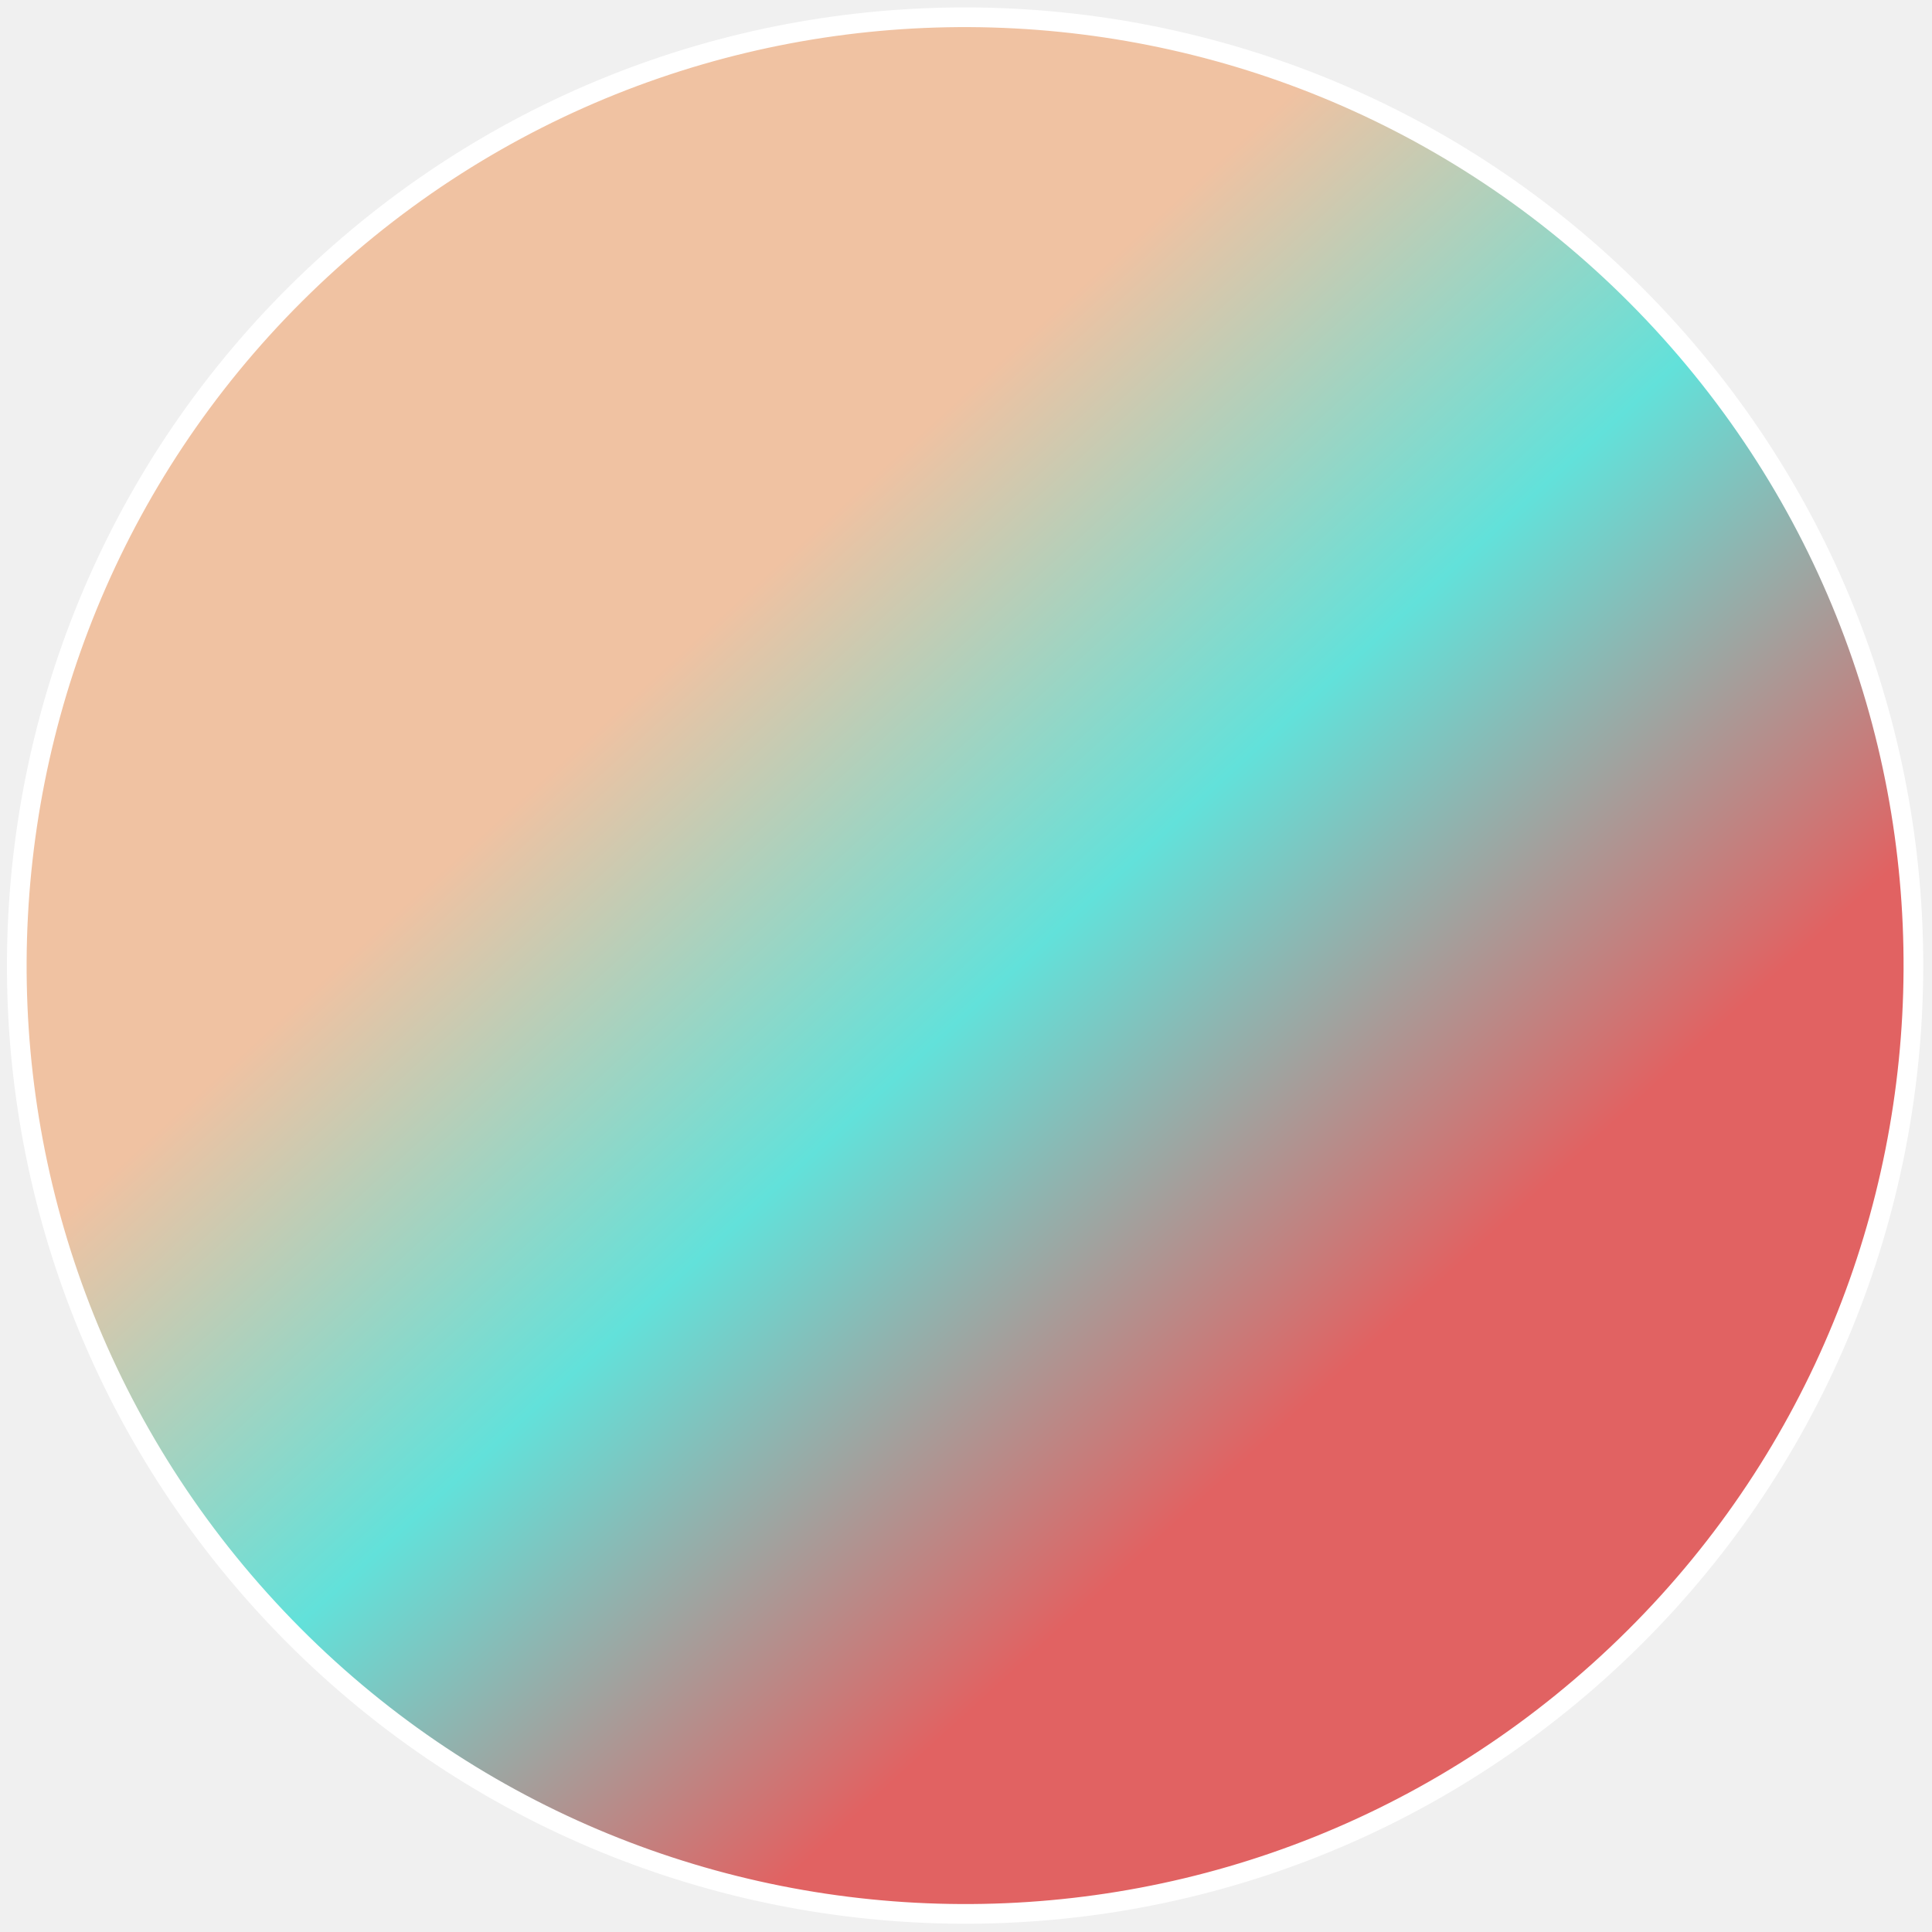
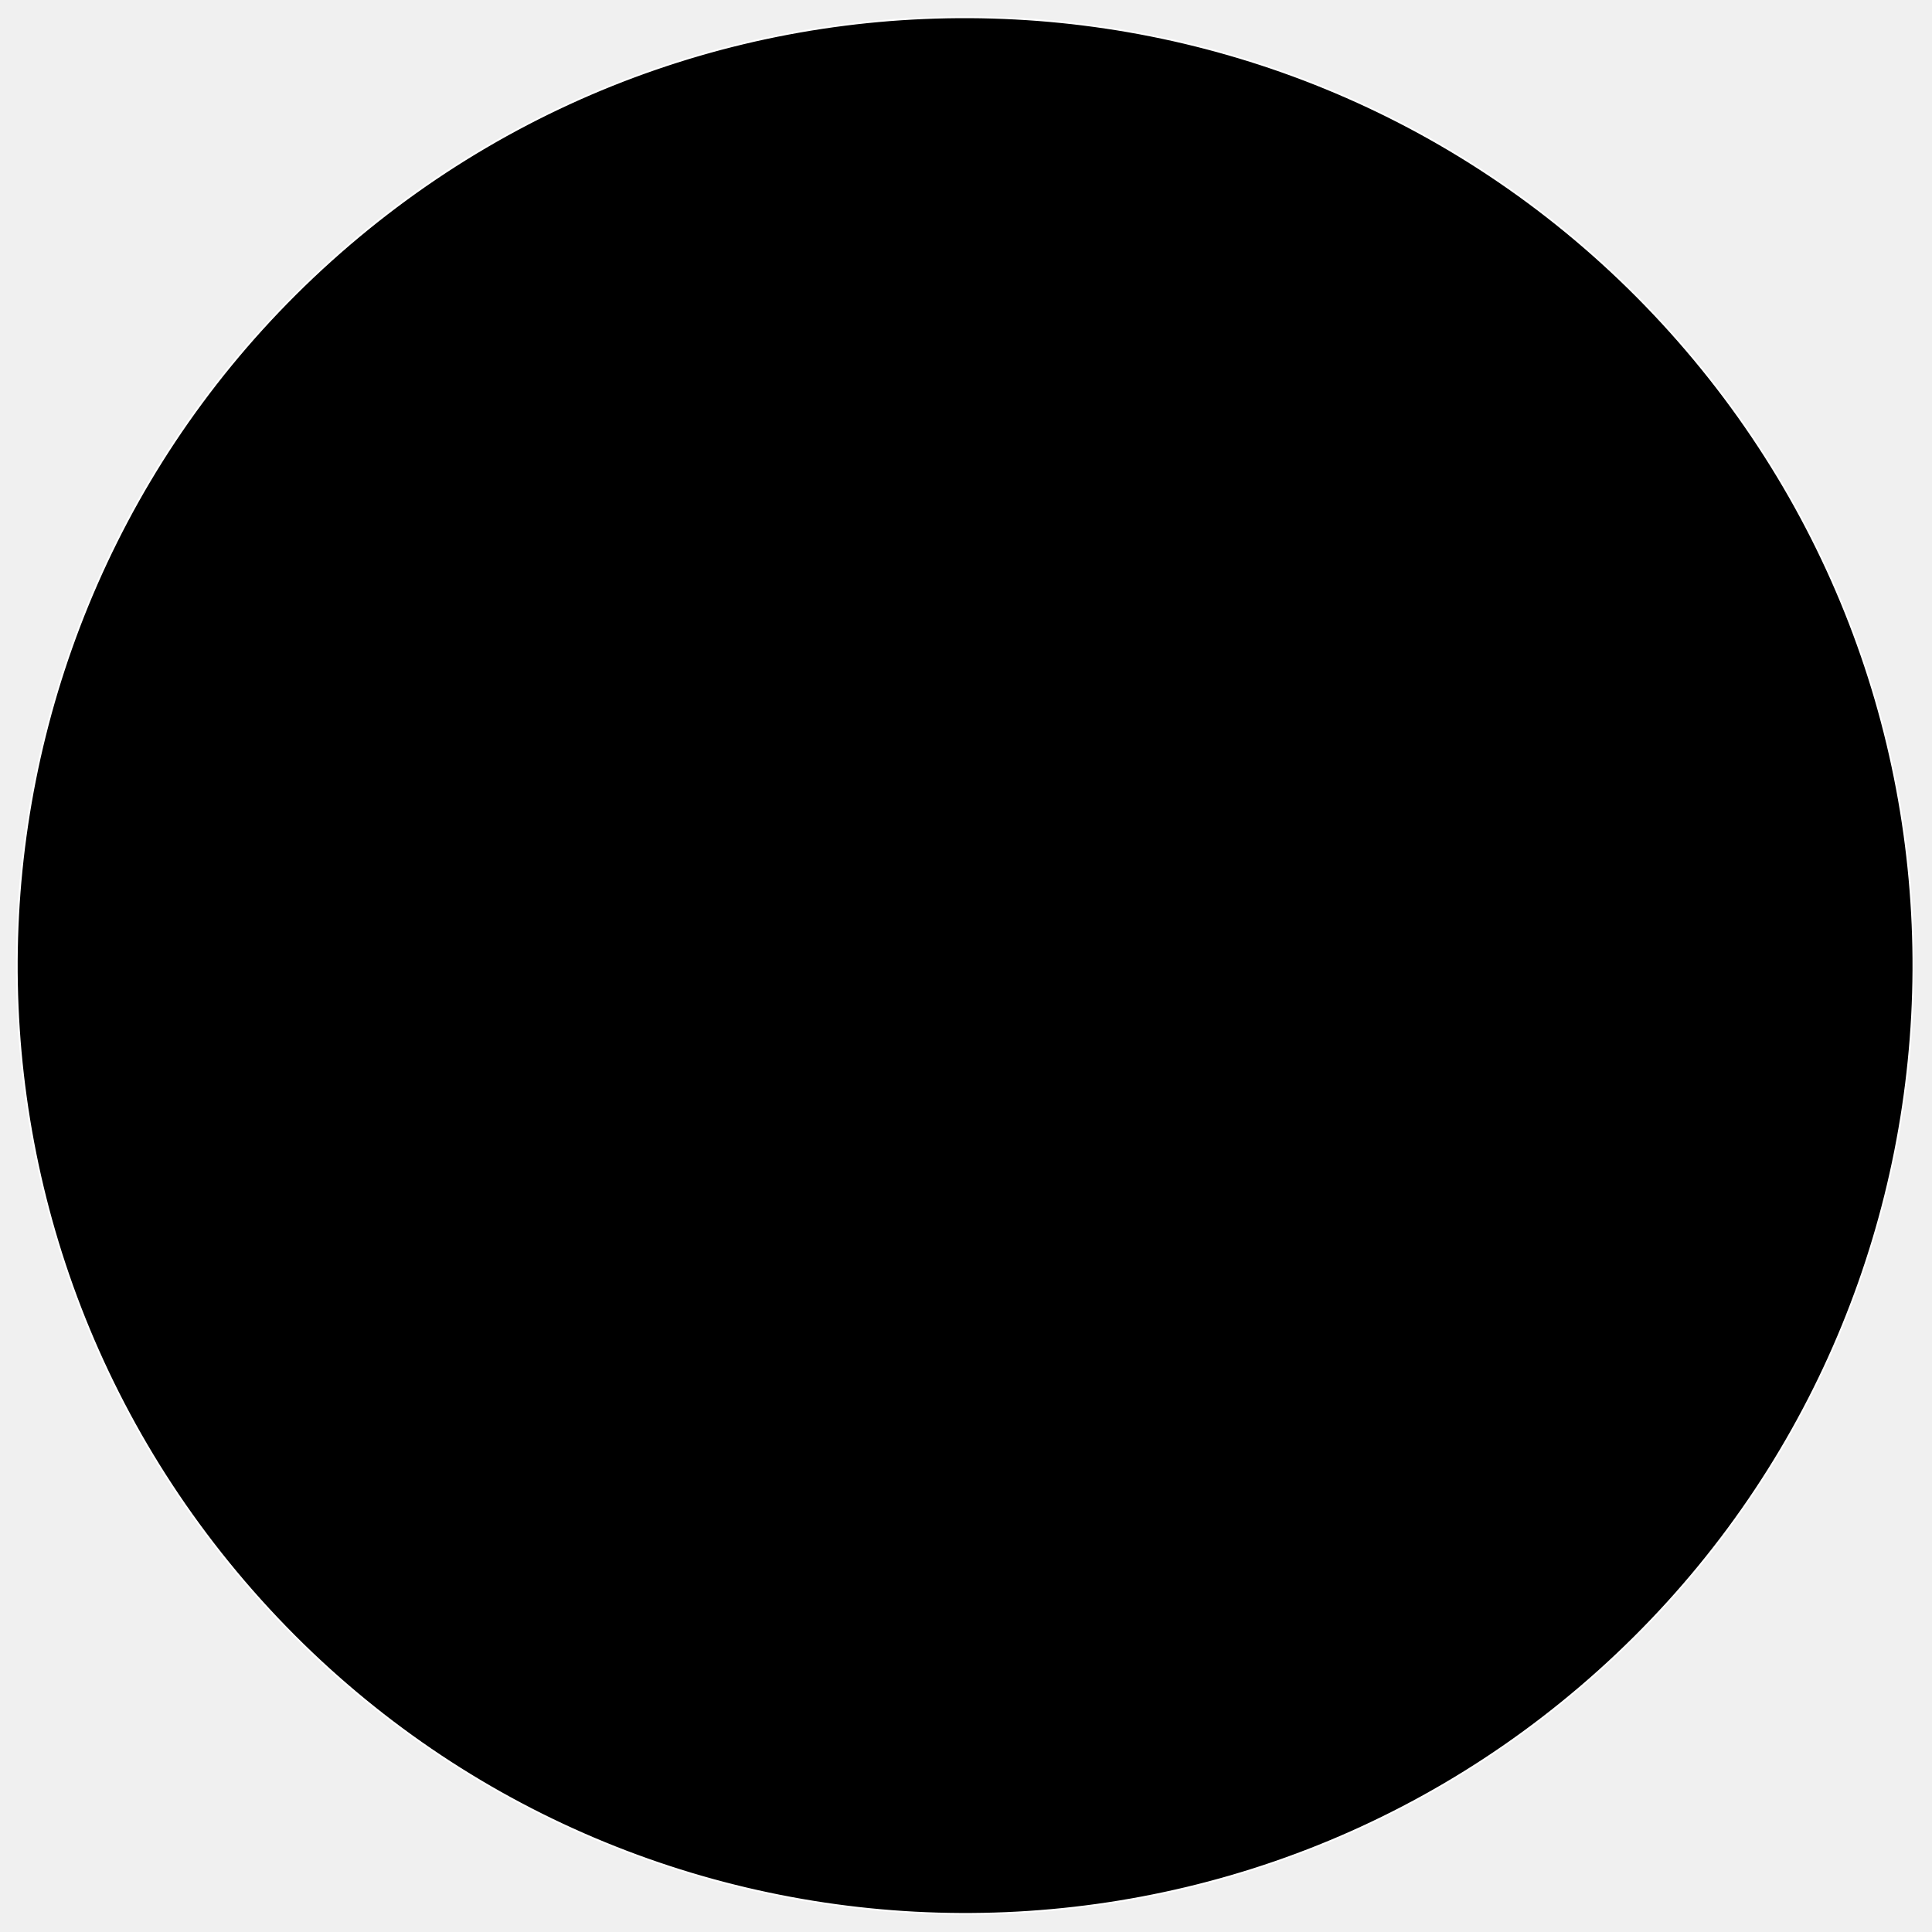
- <svg xmlns="http://www.w3.org/2000/svg" xmlns:ns1="http://vectornator.io" height="100%" style="fill-rule:nonzero;clip-rule:evenodd;stroke-linecap:round;stroke-linejoin:round;" xml:space="preserve" width="100%" version="1.1" viewBox="0 0 1080 1080">
+ <svg xmlns="http://www.w3.org/2000/svg" height="100%" style="fill-rule:nonzero;clip-rule:evenodd;stroke-linecap:round;stroke-linejoin:round;" xmlnsXlink="http://www.w3.org/1999/xlink" xmlSpace="preserve" width="100%" xmlnsVectornator="http://vectornator.io" version="1.1" viewBox="0 0 1080 1080">
  <defs>
    <linearGradient y1="383.558" id="LinearGradient" x1="379.646" y2="381.585" x2="622.732" gradientUnits="userSpaceOnUse" gradientTransform="matrix(2.86277 3.1828 -3.1828 2.86277 318.937 -2160.75)">
-       <stop stop-color="#f0c2a2" offset="0.282" />
-       <stop stop-color="#62e1da" offset="0.529" />
-       <stop stop-color="#e16262" offset="0.807" />
+       <stop stopColor="#f0c2a2" offset="0.282" />
+       <stop stopColor="#62e1da" offset="0.529" />
+       <stop stopColor="#e16262" offset="0.807" />
    </linearGradient>
  </defs>
-   <g id="Layer 1" ns1:layerName="Layer 1">
-     <path stroke="#ffffff" stroke-width="11" d="M184.989+145.63C402.664-50.157+737.841-32.414+933.628+185.26C1129.42+402.935+1111.67+738.112+893.998+933.899C676.324+1129.69+341.147+1111.94+145.359+894.27C-50.428+676.595-32.685+341.418+184.989+145.63Z" fill="url(#LinearGradient)" stroke-linecap="round" opacity="1" stroke-linejoin="round" />
+   <g id="Layer 1" vectornatorLayerName="Layer 1">
+     <path stroke="#ffffff" strokeWidth="11" d="M184.989+145.63C402.664-50.157+737.841-32.414+933.628+185.26C1129.42+402.935+1111.67+738.112+893.998+933.899C676.324+1129.69+341.147+1111.94+145.359+894.27C-50.428+676.595-32.685+341.418+184.989+145.63Z" fill="url(#LinearGradient)" strokeLinecap="round" opacity="1" strokeLinejoin="round" />
  </g>
</svg>
